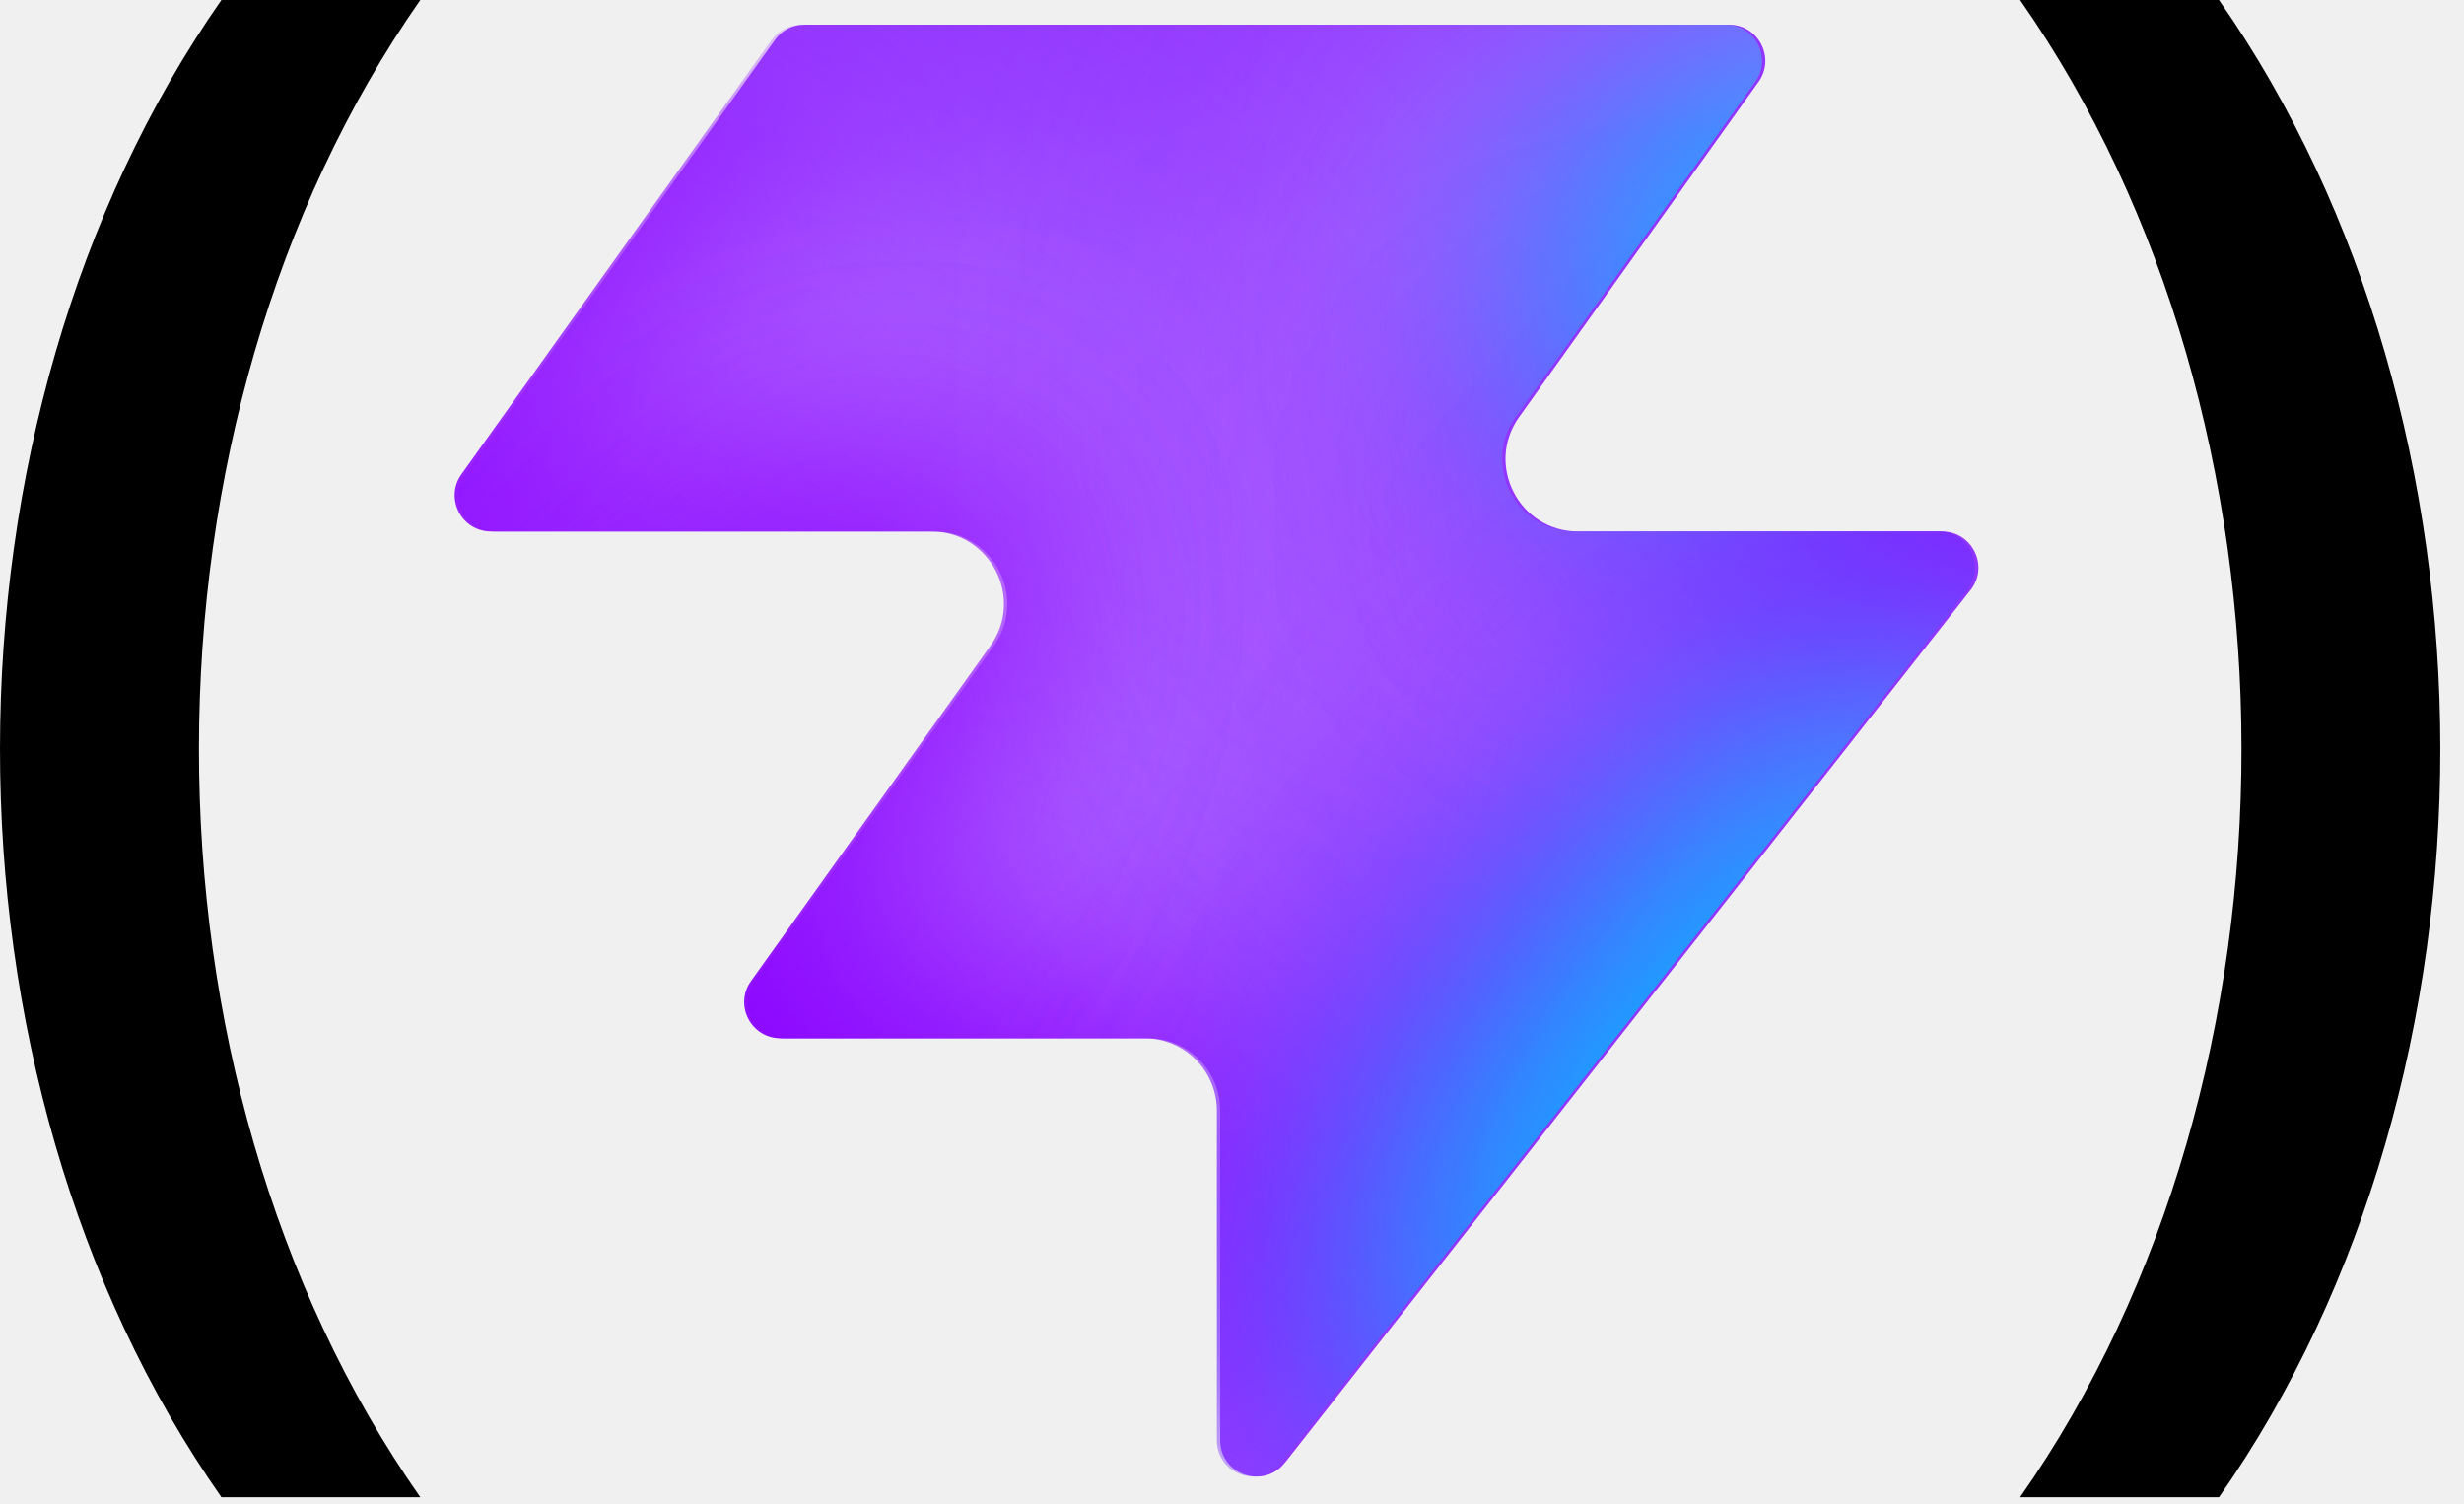
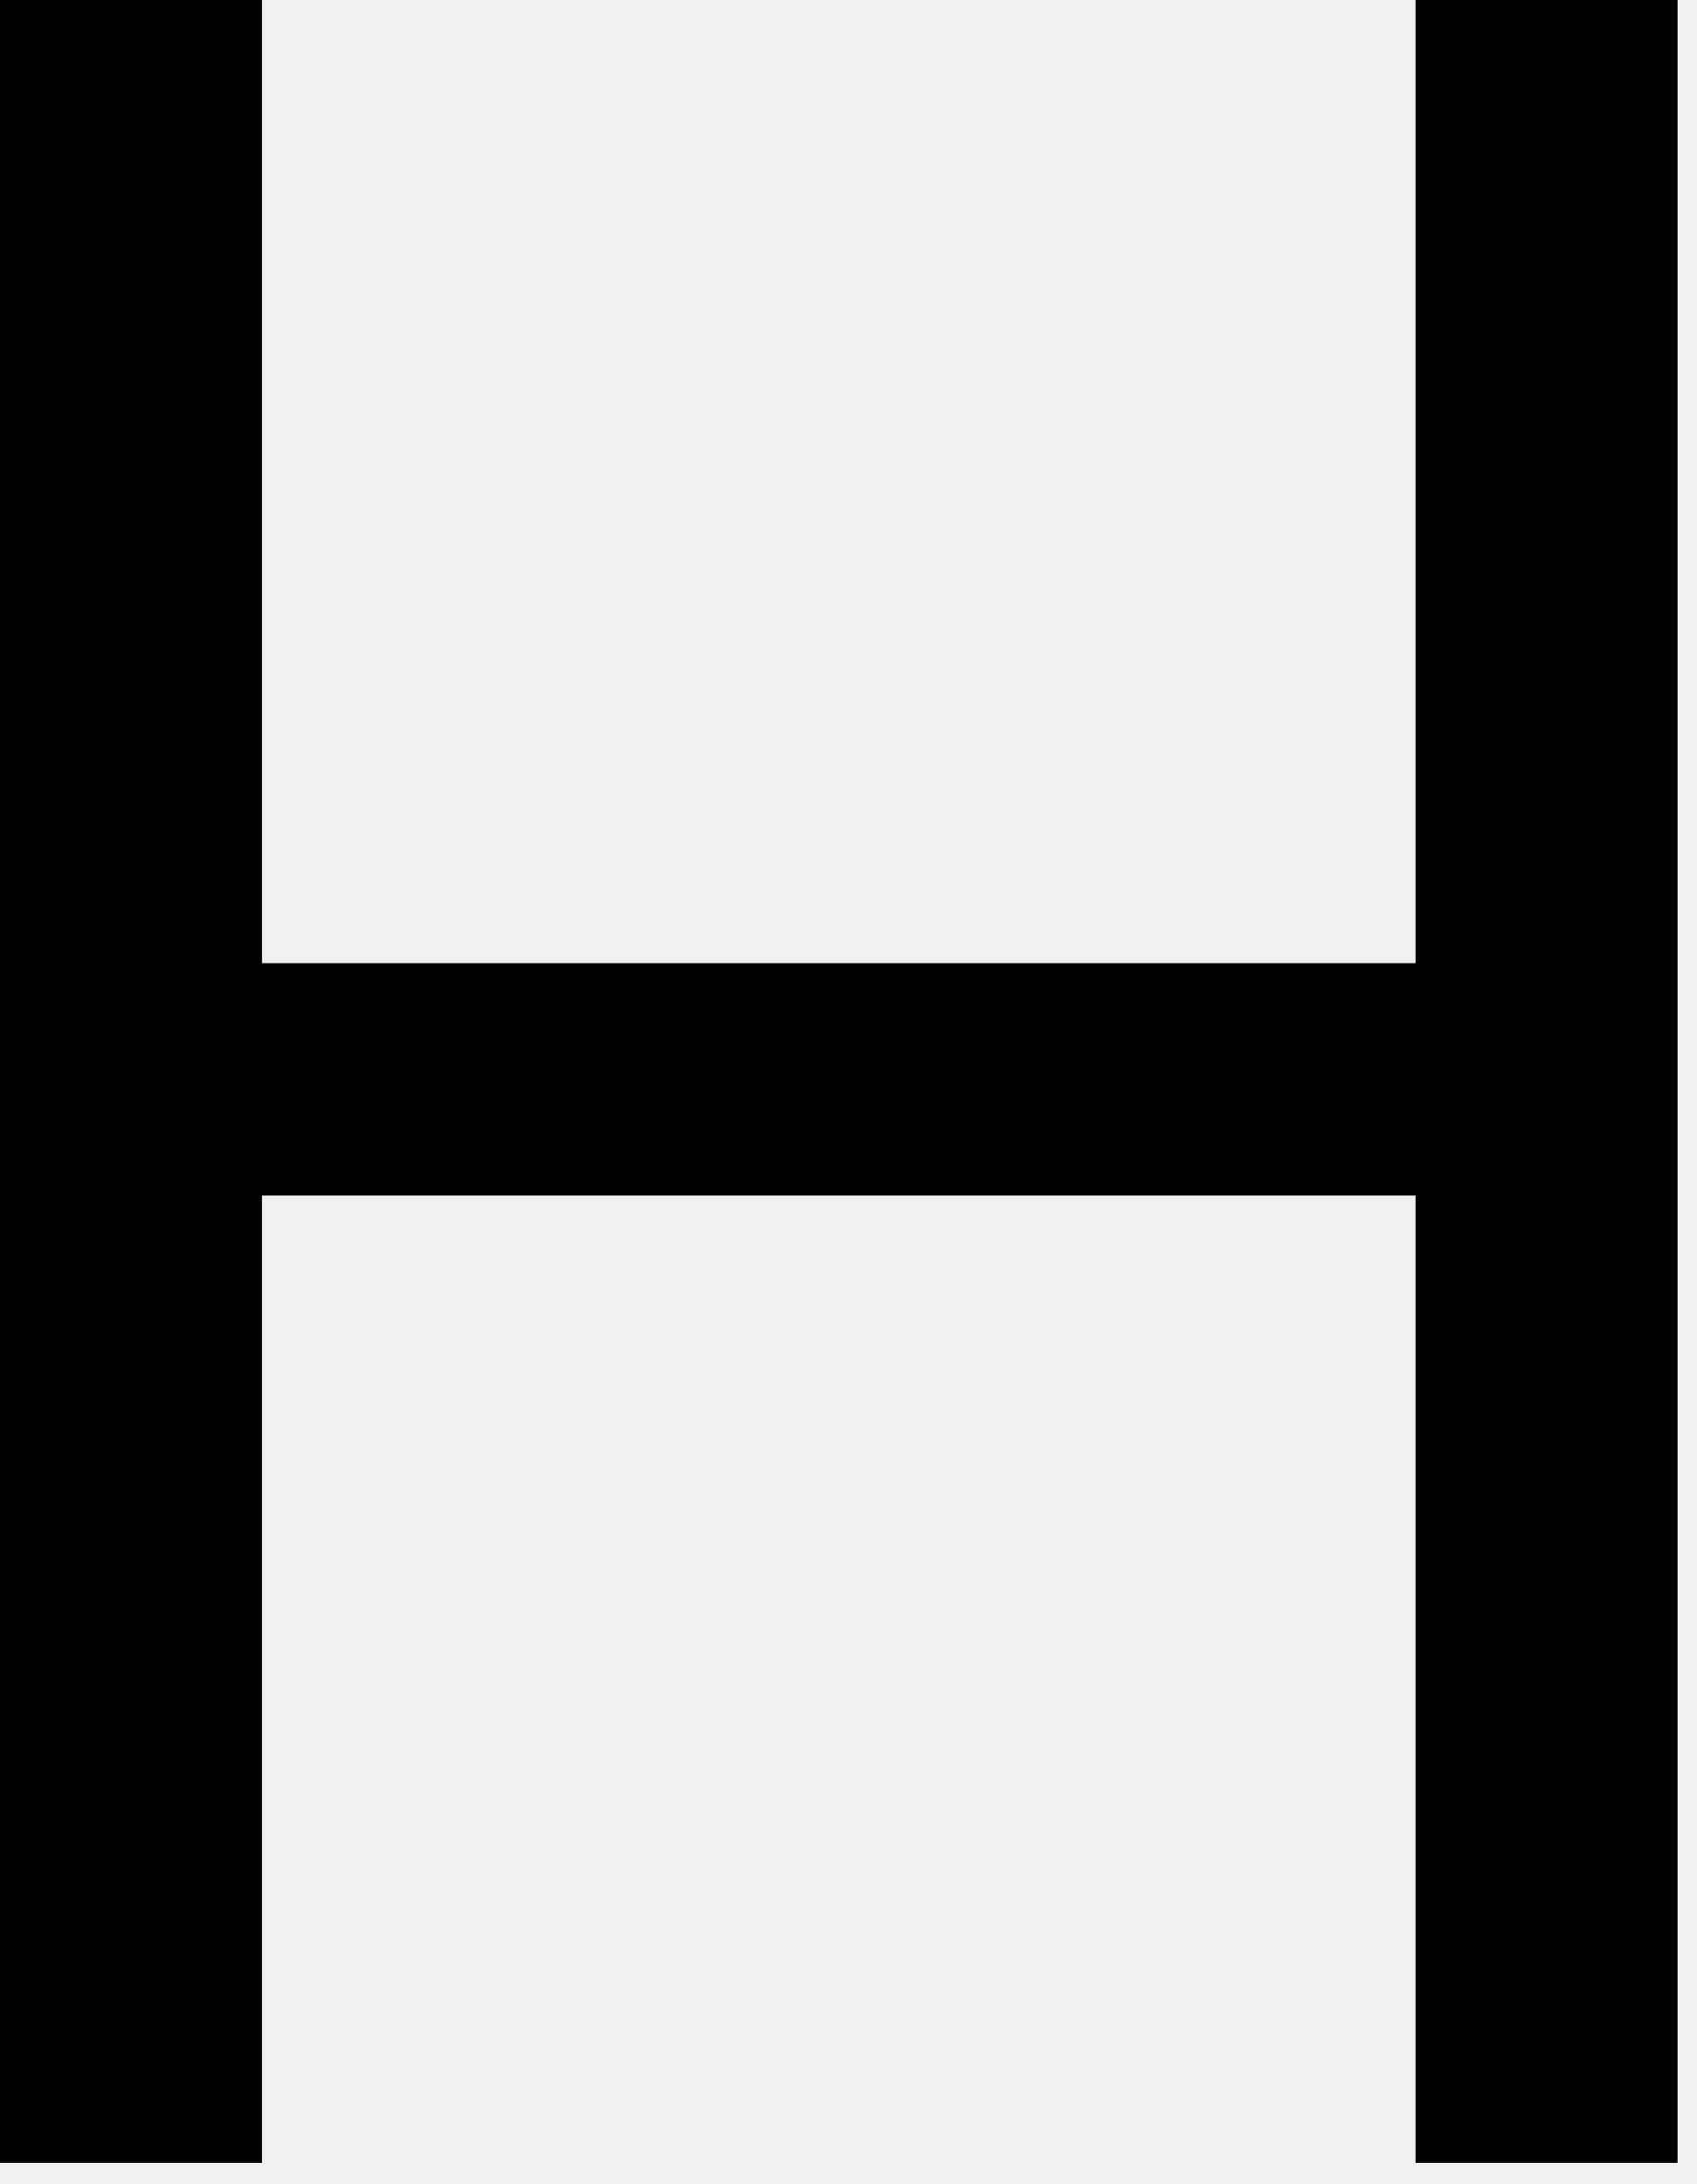
- <svg xmlns="http://www.w3.org/2000/svg" width="77" height="47" fill="none" aria-labelledby="vite-logo-title" viewBox="0 0 77 47">
-   <style>.parenthesis{fill:#000}@media (prefers-color-scheme:dark){.parenthesis{fill:#fff}}</style>
-   <path fill="#9135ff" d="M40.151 45.71c-.663.844-2.02.374-2.02-.699V34.708a2.26 2.26 0 0 0-2.262-2.262H24.493c-.92 0-1.457-1.04-.92-1.788l7.479-10.471c1.07-1.498 0-3.578-1.842-3.578H15.443c-.92 0-1.456-1.04-.92-1.788l9.696-13.576c.213-.297.556-.474.92-.474h28.894c.92 0 1.456 1.04.92 1.788l-7.48 10.472c-1.07 1.497 0 3.578 1.842 3.578h11.376c.944 0 1.474 1.087.89 1.83L40.153 45.712z" />
-   <mask id="a" width="48" height="47" x="14" y="0" maskUnits="userSpaceOnUse" style="mask-type:alpha">
-     <path fill="#000" d="M40.047 45.71c-.663.843-2.02.374-2.02-.699V34.708a2.26 2.26 0 0 0-2.262-2.262H24.389c-.92 0-1.457-1.04-.92-1.788l7.479-10.472c1.07-1.497 0-3.578-1.842-3.578H15.34c-.92 0-1.456-1.04-.92-1.788l9.696-13.575c.213-.297.556-.474.92-.474H53.93c.92 0 1.456 1.04.92 1.788L47.37 13.03c-1.07 1.498 0 3.578 1.842 3.578h11.376c.944 0 1.474 1.088.89 1.831L40.049 45.712z" />
-   </mask>
-   <g mask="url(#a)">
-     <g filter="url(#b)">
-       <ellipse cx="5.508" cy="14.704" fill="#eee6ff" rx="5.508" ry="14.704" transform="rotate(269.814 20.96 11.29)scale(-1 1)" />
-     </g>
-     <g filter="url(#c)">
-       <ellipse cx="10.399" cy="29.851" fill="#eee6ff" rx="10.399" ry="29.851" transform="rotate(89.814 -16.902 -8.275)scale(1 -1)" />
-     </g>
-     <g filter="url(#d)">
-       <ellipse cx="5.508" cy="30.487" fill="#8900ff" rx="5.508" ry="30.487" transform="rotate(89.814 -19.197 -7.127)scale(1 -1)" />
-     </g>
-     <g filter="url(#e)">
-       <ellipse cx="5.508" cy="30.599" fill="#8900ff" rx="5.508" ry="30.599" transform="rotate(89.814 -25.928 4.177)scale(1 -1)" />
-     </g>
-     <g filter="url(#f)">
-       <ellipse cx="5.508" cy="30.599" fill="#8900ff" rx="5.508" ry="30.599" transform="rotate(89.814 -25.738 5.52)scale(1 -1)" />
-     </g>
-     <g filter="url(#g)">
-       <ellipse cx="14.072" cy="22.078" fill="#eee6ff" rx="14.072" ry="22.078" transform="rotate(93.35 31.245 55.578)scale(-1 1)" />
-     </g>
-     <g filter="url(#h)">
-       <ellipse cx="3.47" cy="21.501" fill="#8900ff" rx="3.47" ry="21.501" transform="rotate(89.009 35.419 55.202)scale(-1 1)" />
-     </g>
-     <g filter="url(#i)">
-       <ellipse cx="3.47" cy="21.501" fill="#8900ff" rx="3.47" ry="21.501" transform="rotate(89.009 35.419 55.202)scale(-1 1)" />
-     </g>
-     <g filter="url(#j)">
-       <ellipse cx="14.592" cy="9.743" fill="#8900ff" rx="4.407" ry="29.108" transform="rotate(39.51 14.592 9.743)" />
-     </g>
-     <g filter="url(#k)">
-       <ellipse cx="61.728" cy="-5.321" fill="#8900ff" rx="4.407" ry="29.108" transform="rotate(37.892 61.728 -5.32)" />
-     </g>
-     <g filter="url(#l)">
-       <ellipse cx="55.618" cy="7.104" fill="#00c2ff" rx="5.971" ry="9.665" transform="rotate(37.892 55.618 7.104)" />
-     </g>
-     <g filter="url(#m)">
-       <ellipse cx="12.326" cy="39.103" fill="#8900ff" rx="4.407" ry="29.108" transform="rotate(37.892 12.326 39.103)" />
-     </g>
-     <g filter="url(#n)">
-       <ellipse cx="12.326" cy="39.103" fill="#8900ff" rx="4.407" ry="29.108" transform="rotate(37.892 12.326 39.103)" />
-     </g>
-     <g filter="url(#o)">
-       <ellipse cx="49.857" cy="30.678" fill="#8900ff" rx="4.407" ry="29.108" transform="rotate(37.892 49.857 30.678)" />
-     </g>
-     <g filter="url(#p)">
-       <ellipse cx="52.623" cy="33.171" fill="#00c2ff" rx="5.971" ry="15.297" transform="rotate(37.892 52.623 33.17)" />
-     </g>
-   </g>
-   <path d="M6.919 0c-9.198 13.166-9.252 33.575 0 46.789h6.215c-9.25-13.214-9.196-33.623 0-46.789zm62.424 0h-6.215c9.198 13.166 9.252 33.575 0 46.789h6.215c9.25-13.214 9.196-33.623 0-46.789" class="parenthesis" />
-   <defs>
-     <filter id="b" width="60.045" height="41.654" x="-5.564" y="16.92" color-interpolation-filters="sRGB" filterUnits="userSpaceOnUse">
-       <feFlood flood-opacity="0" result="BackgroundImageFix" />
-       <feBlend in="SourceGraphic" in2="BackgroundImageFix" result="shape" />
-       <feGaussianBlur result="effect1_foregroundBlur_2002_17286" stdDeviation="7.659" />
-     </filter>
-     <filter id="c" width="90.34" height="51.437" x="-40.407" y="-6.762" color-interpolation-filters="sRGB" filterUnits="userSpaceOnUse">
-       <feFlood flood-opacity="0" result="BackgroundImageFix" />
-       <feBlend in="SourceGraphic" in2="BackgroundImageFix" result="shape" />
-       <feGaussianBlur result="effect1_foregroundBlur_2002_17286" stdDeviation="7.659" />
-     </filter>
-     <filter id="d" width="79.355" height="29.4" x="-35.435" y="2.801" color-interpolation-filters="sRGB" filterUnits="userSpaceOnUse">
-       <feFlood flood-opacity="0" result="BackgroundImageFix" />
-       <feBlend in="SourceGraphic" in2="BackgroundImageFix" result="shape" />
-       <feGaussianBlur result="effect1_foregroundBlur_2002_17286" stdDeviation="4.596" />
-     </filter>
-     <filter id="e" width="79.579" height="29.4" x="-30.84" y="20.8" color-interpolation-filters="sRGB" filterUnits="userSpaceOnUse">
-       <feFlood flood-opacity="0" result="BackgroundImageFix" />
-       <feBlend in="SourceGraphic" in2="BackgroundImageFix" result="shape" />
-       <feGaussianBlur result="effect1_foregroundBlur_2002_17286" stdDeviation="4.596" />
-     </filter>
-     <filter id="f" width="79.579" height="29.4" x="-29.307" y="21.949" color-interpolation-filters="sRGB" filterUnits="userSpaceOnUse">
-       <feFlood flood-opacity="0" result="BackgroundImageFix" />
-       <feBlend in="SourceGraphic" in2="BackgroundImageFix" result="shape" />
-       <feGaussianBlur result="effect1_foregroundBlur_2002_17286" stdDeviation="4.596" />
-     </filter>
-     <filter id="g" width="74.749" height="58.852" x="29.961" y="-17.13" color-interpolation-filters="sRGB" filterUnits="userSpaceOnUse">
-       <feFlood flood-opacity="0" result="BackgroundImageFix" />
-       <feBlend in="SourceGraphic" in2="BackgroundImageFix" result="shape" />
-       <feGaussianBlur result="effect1_foregroundBlur_2002_17286" stdDeviation="7.659" />
-     </filter>
-     <filter id="h" width="61.377" height="25.362" x="37.754" y="3.055" color-interpolation-filters="sRGB" filterUnits="userSpaceOnUse">
-       <feFlood flood-opacity="0" result="BackgroundImageFix" />
-       <feBlend in="SourceGraphic" in2="BackgroundImageFix" result="shape" />
-       <feGaussianBlur result="effect1_foregroundBlur_2002_17286" stdDeviation="4.596" />
-     </filter>
-     <filter id="i" width="61.377" height="25.362" x="37.754" y="3.055" color-interpolation-filters="sRGB" filterUnits="userSpaceOnUse">
-       <feFlood flood-opacity="0" result="BackgroundImageFix" />
-       <feBlend in="SourceGraphic" in2="BackgroundImageFix" result="shape" />
-       <feGaussianBlur result="effect1_foregroundBlur_2002_17286" stdDeviation="4.596" />
-     </filter>
-     <filter id="j" width="56.045" height="63.649" x="-13.43" y="-22.082" color-interpolation-filters="sRGB" filterUnits="userSpaceOnUse">
-       <feFlood flood-opacity="0" result="BackgroundImageFix" />
-       <feBlend in="SourceGraphic" in2="BackgroundImageFix" result="shape" />
-       <feGaussianBlur result="effect1_foregroundBlur_2002_17286" stdDeviation="4.596" />
-     </filter>
-     <filter id="k" width="54.814" height="64.646" x="34.321" y="-37.644" color-interpolation-filters="sRGB" filterUnits="userSpaceOnUse">
-       <feFlood flood-opacity="0" result="BackgroundImageFix" />
-       <feBlend in="SourceGraphic" in2="BackgroundImageFix" result="shape" />
-       <feGaussianBlur result="effect1_foregroundBlur_2002_17286" stdDeviation="4.596" />
-     </filter>
-     <filter id="l" width="33.541" height="35.313" x="38.847" y="-10.552" color-interpolation-filters="sRGB" filterUnits="userSpaceOnUse">
-       <feFlood flood-opacity="0" result="BackgroundImageFix" />
-       <feBlend in="SourceGraphic" in2="BackgroundImageFix" result="shape" />
-       <feGaussianBlur result="effect1_foregroundBlur_2002_17286" stdDeviation="4.596" />
-     </filter>
-     <filter id="m" width="54.814" height="64.646" x="-15.081" y="6.78" color-interpolation-filters="sRGB" filterUnits="userSpaceOnUse">
-       <feFlood flood-opacity="0" result="BackgroundImageFix" />
-       <feBlend in="SourceGraphic" in2="BackgroundImageFix" result="shape" />
-       <feGaussianBlur result="effect1_foregroundBlur_2002_17286" stdDeviation="4.596" />
-     </filter>
-     <filter id="n" width="54.814" height="64.646" x="-15.081" y="6.78" color-interpolation-filters="sRGB" filterUnits="userSpaceOnUse">
-       <feFlood flood-opacity="0" result="BackgroundImageFix" />
-       <feBlend in="SourceGraphic" in2="BackgroundImageFix" result="shape" />
-       <feGaussianBlur result="effect1_foregroundBlur_2002_17286" stdDeviation="4.596" />
-     </filter>
-     <filter id="o" width="54.814" height="64.646" x="22.45" y="-1.645" color-interpolation-filters="sRGB" filterUnits="userSpaceOnUse">
-       <feFlood flood-opacity="0" result="BackgroundImageFix" />
-       <feBlend in="SourceGraphic" in2="BackgroundImageFix" result="shape" />
-       <feGaussianBlur result="effect1_foregroundBlur_2002_17286" stdDeviation="4.596" />
-     </filter>
-     <filter id="p" width="39.409" height="43.623" x="32.919" y="11.36" color-interpolation-filters="sRGB" filterUnits="userSpaceOnUse">
-       <feFlood flood-opacity="0" result="BackgroundImageFix" />
-       <feBlend in="SourceGraphic" in2="BackgroundImageFix" result="shape" />
-       <feGaussianBlur result="effect1_foregroundBlur_2002_17286" stdDeviation="4.596" />
-     </filter>
-   </defs>
+ <svg xmlns="http://www.w3.org/2000/svg" width="73" height="94" viewBox="0 0 73 94" fill="none">
+   <path d="M2.28882e-05 93.091V-9.15527e-05H11.273V41.455H60.909V-9.15527e-05H72.182V93.091H60.909V51.455H11.273V93.091H2.28882e-05Z" fill="black" />
</svg>
